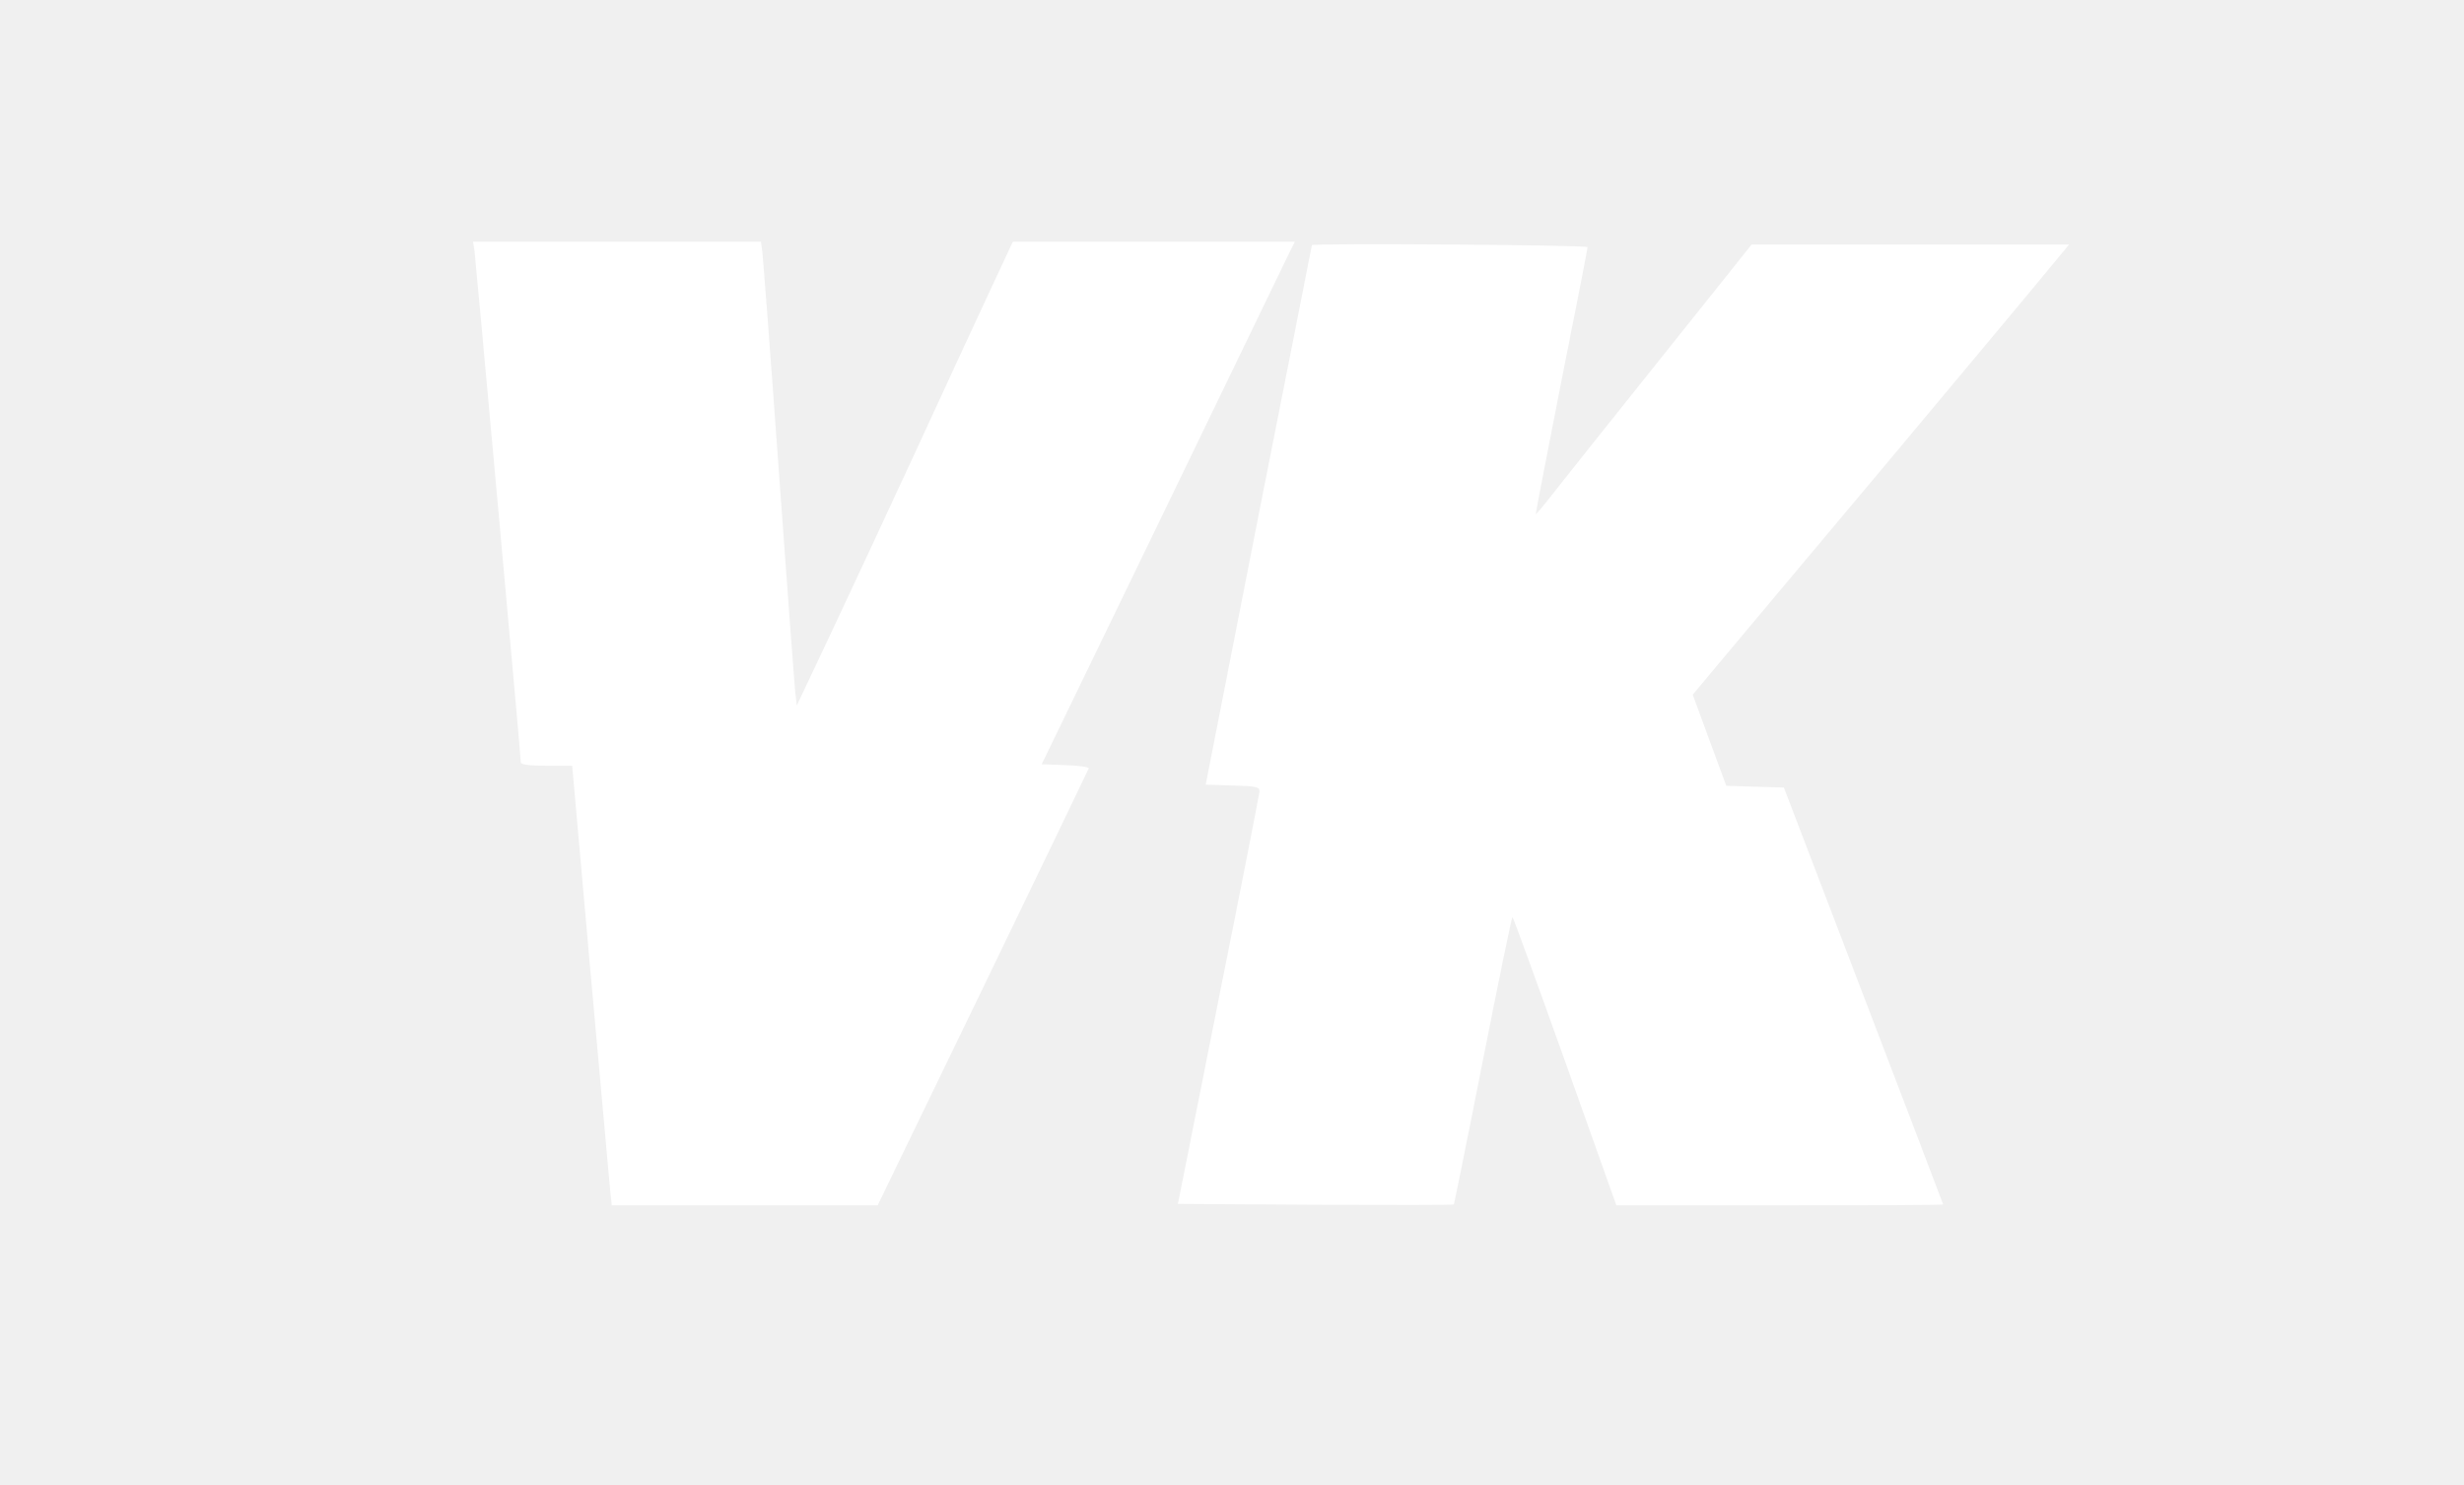
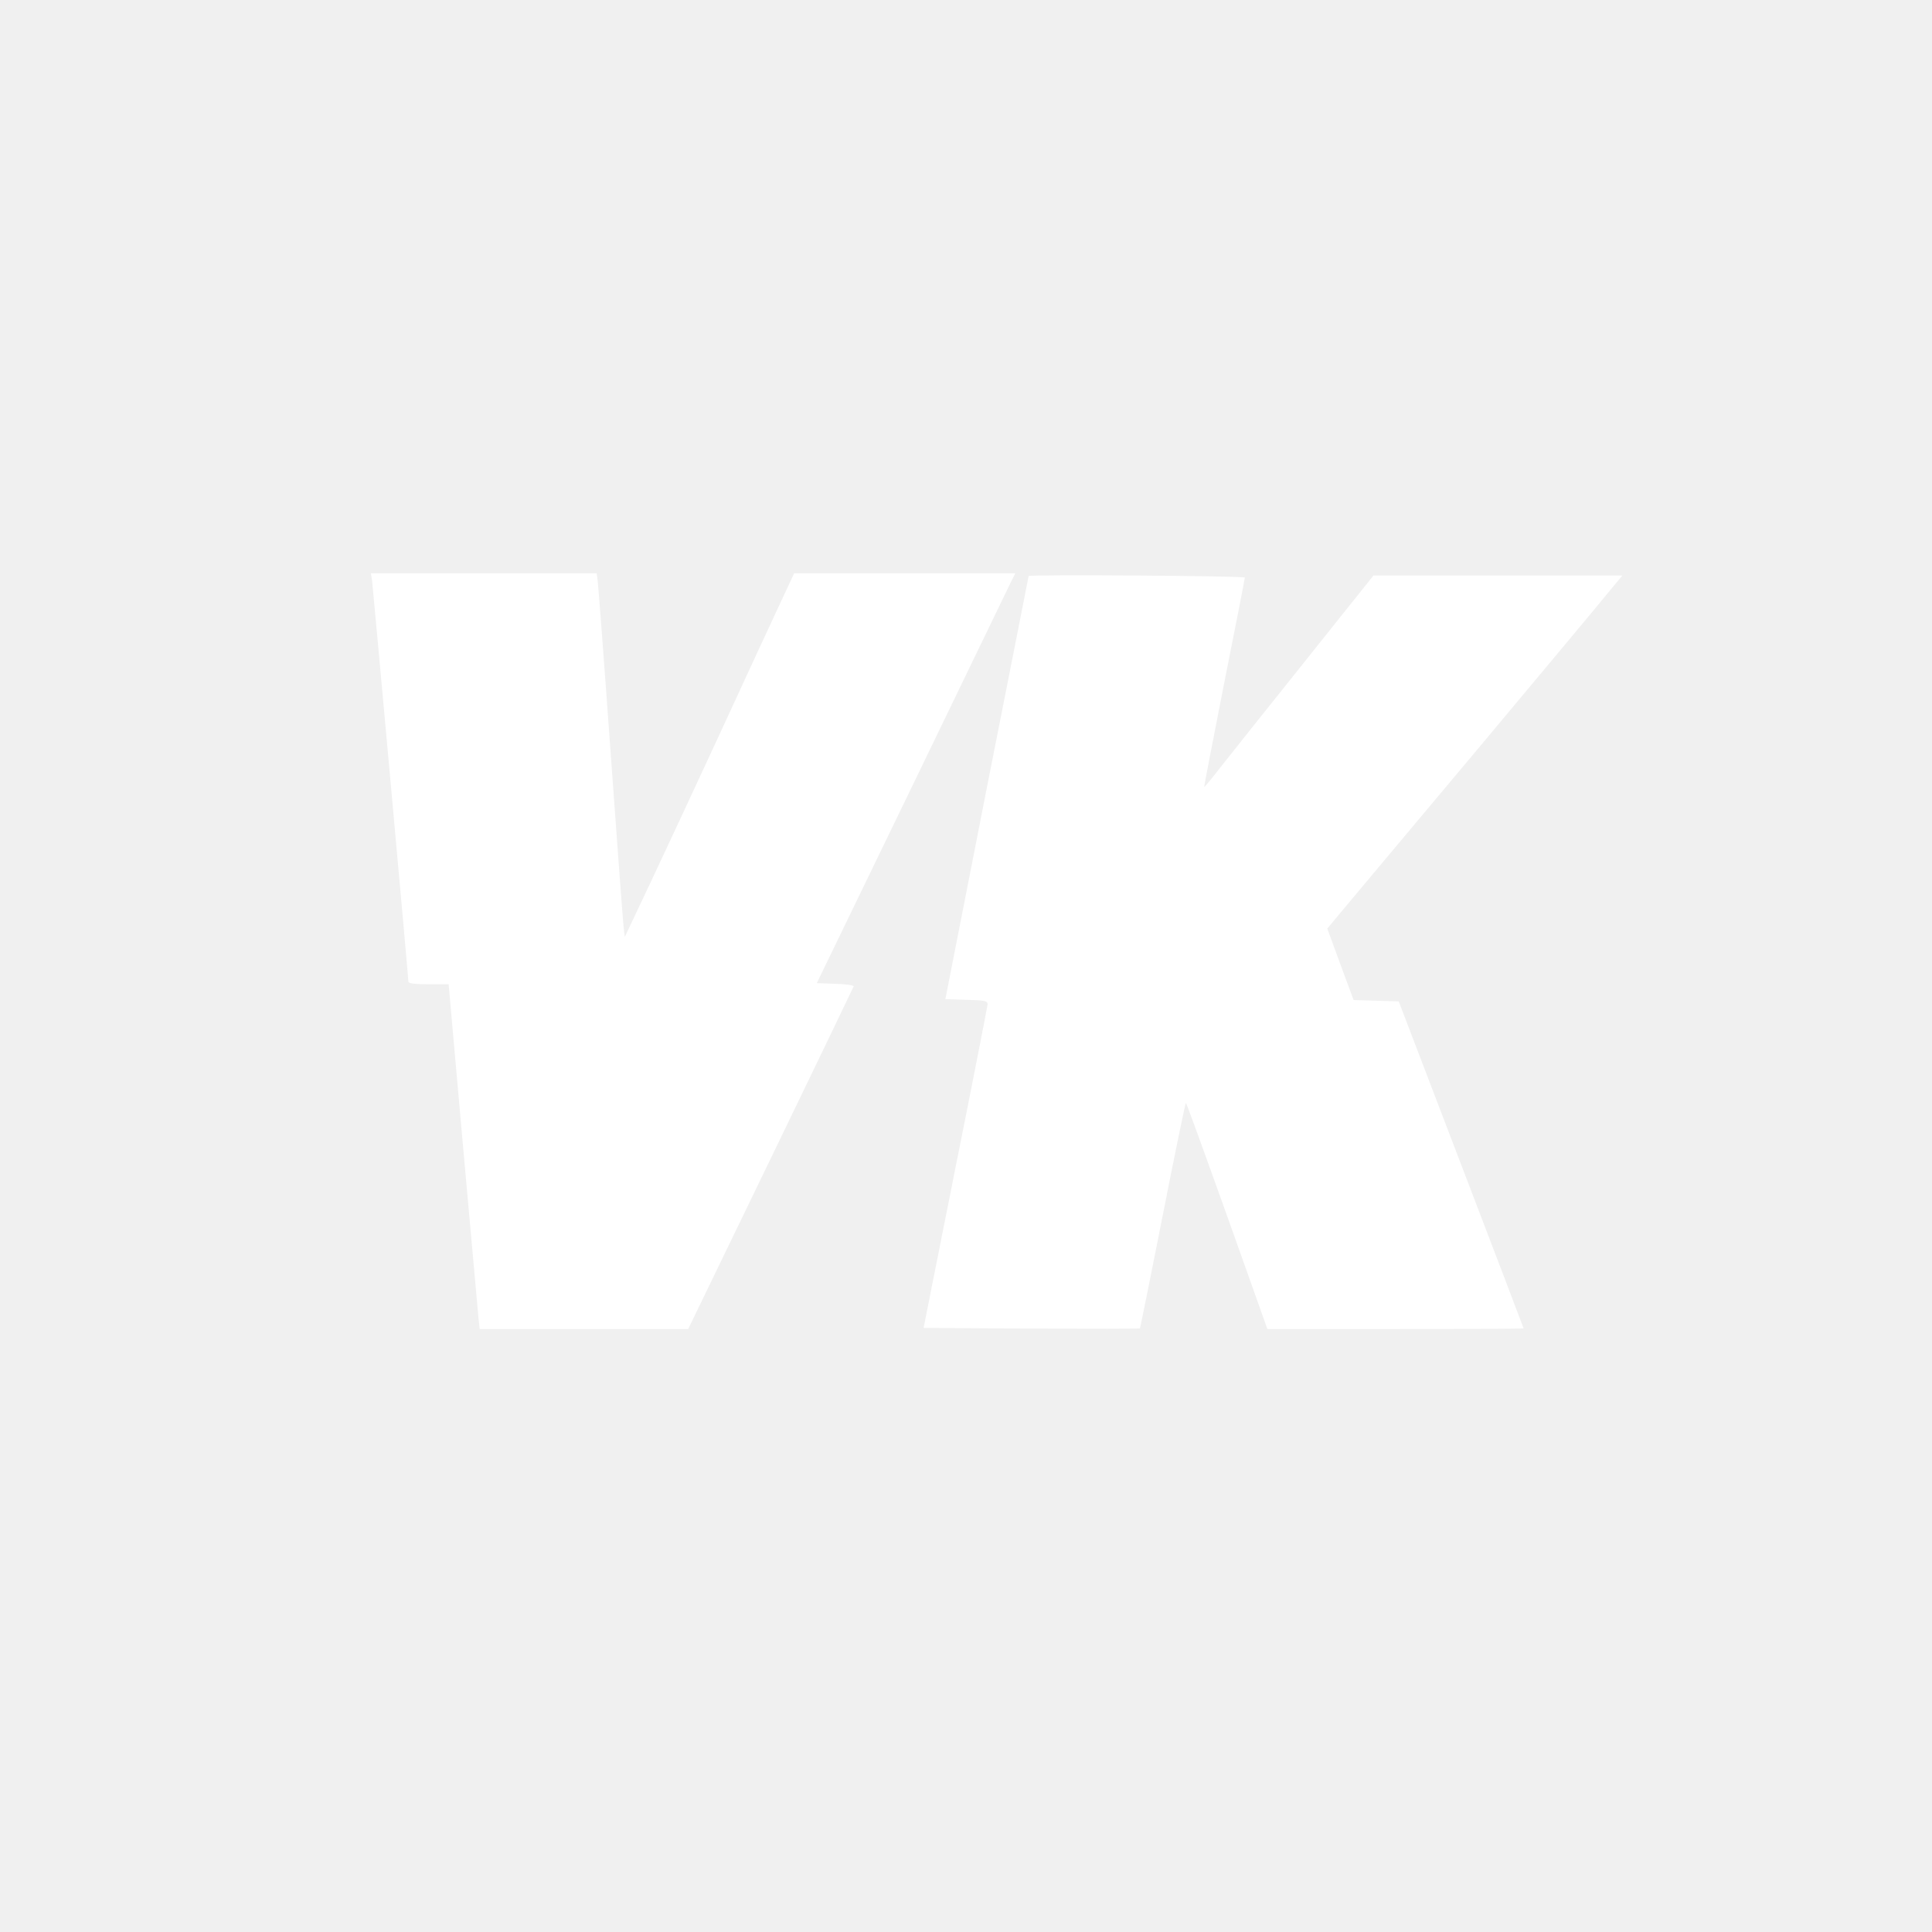
- <svg xmlns="http://www.w3.org/2000/svg" width="146" height="88" viewBox="0 0 146 88" fill="none">
+ <svg xmlns="http://www.w3.org/2000/svg" width="100" height="100" viewBox="0 0 146 88" fill="none">
  <path d="M28.117 14.874C28.191 15.46 30.862 44.828 30.862 45.191C30.862 45.311 31.337 45.38 32.39 45.38H33.903L34.987 57.58C35.595 64.309 36.114 70.158 36.159 70.607L36.248 71.435H44.126H52.005L58.237 58.563C61.664 51.471 64.483 45.622 64.513 45.536C64.543 45.467 63.919 45.363 63.148 45.346L61.724 45.294L68.771 30.748C72.644 22.742 76.012 15.771 76.264 15.253L76.724 14.322H68.371H60.017L58.623 17.307C57.866 18.929 55.892 23.191 54.26 26.745C52.613 30.3 50.358 35.148 49.245 37.512L47.213 41.809L47.124 41.049C47.079 40.635 46.634 34.7 46.144 27.867C45.655 21.034 45.209 15.184 45.165 14.874L45.091 14.322H36.559H28.028L28.117 14.874Z" fill="white" />
  <path d="M77.733 14.529C77.733 14.563 76.309 21.758 74.573 30.541L71.442 46.502L73.03 46.554C74.439 46.588 74.632 46.64 74.632 46.899C74.617 47.054 73.534 52.627 72.199 59.271L69.795 71.349L77.941 71.401C82.437 71.418 86.116 71.418 86.146 71.383C86.161 71.366 86.947 67.518 87.867 62.842C88.787 58.184 89.573 54.353 89.618 54.353C89.662 54.353 91.057 58.201 92.734 62.894L95.775 71.435H105.464C110.776 71.435 115.138 71.418 115.138 71.383C115.138 71.366 113.017 65.793 110.42 59.012L105.702 46.675L103.995 46.623L102.289 46.571L101.295 43.879L100.301 41.17L101.829 39.341C102.66 38.34 107.126 33.026 111.74 27.522C116.34 22.017 120.673 16.841 121.355 15.995L122.601 14.494H113.195H103.788L98.58 21.017C95.716 24.588 92.853 28.195 92.2 29.023C91.562 29.851 91.013 30.507 90.998 30.472C90.983 30.455 91.665 26.918 92.511 22.621C93.372 18.325 94.069 14.736 94.069 14.649C94.069 14.511 77.778 14.408 77.733 14.529Z" fill="white" />
</svg>
